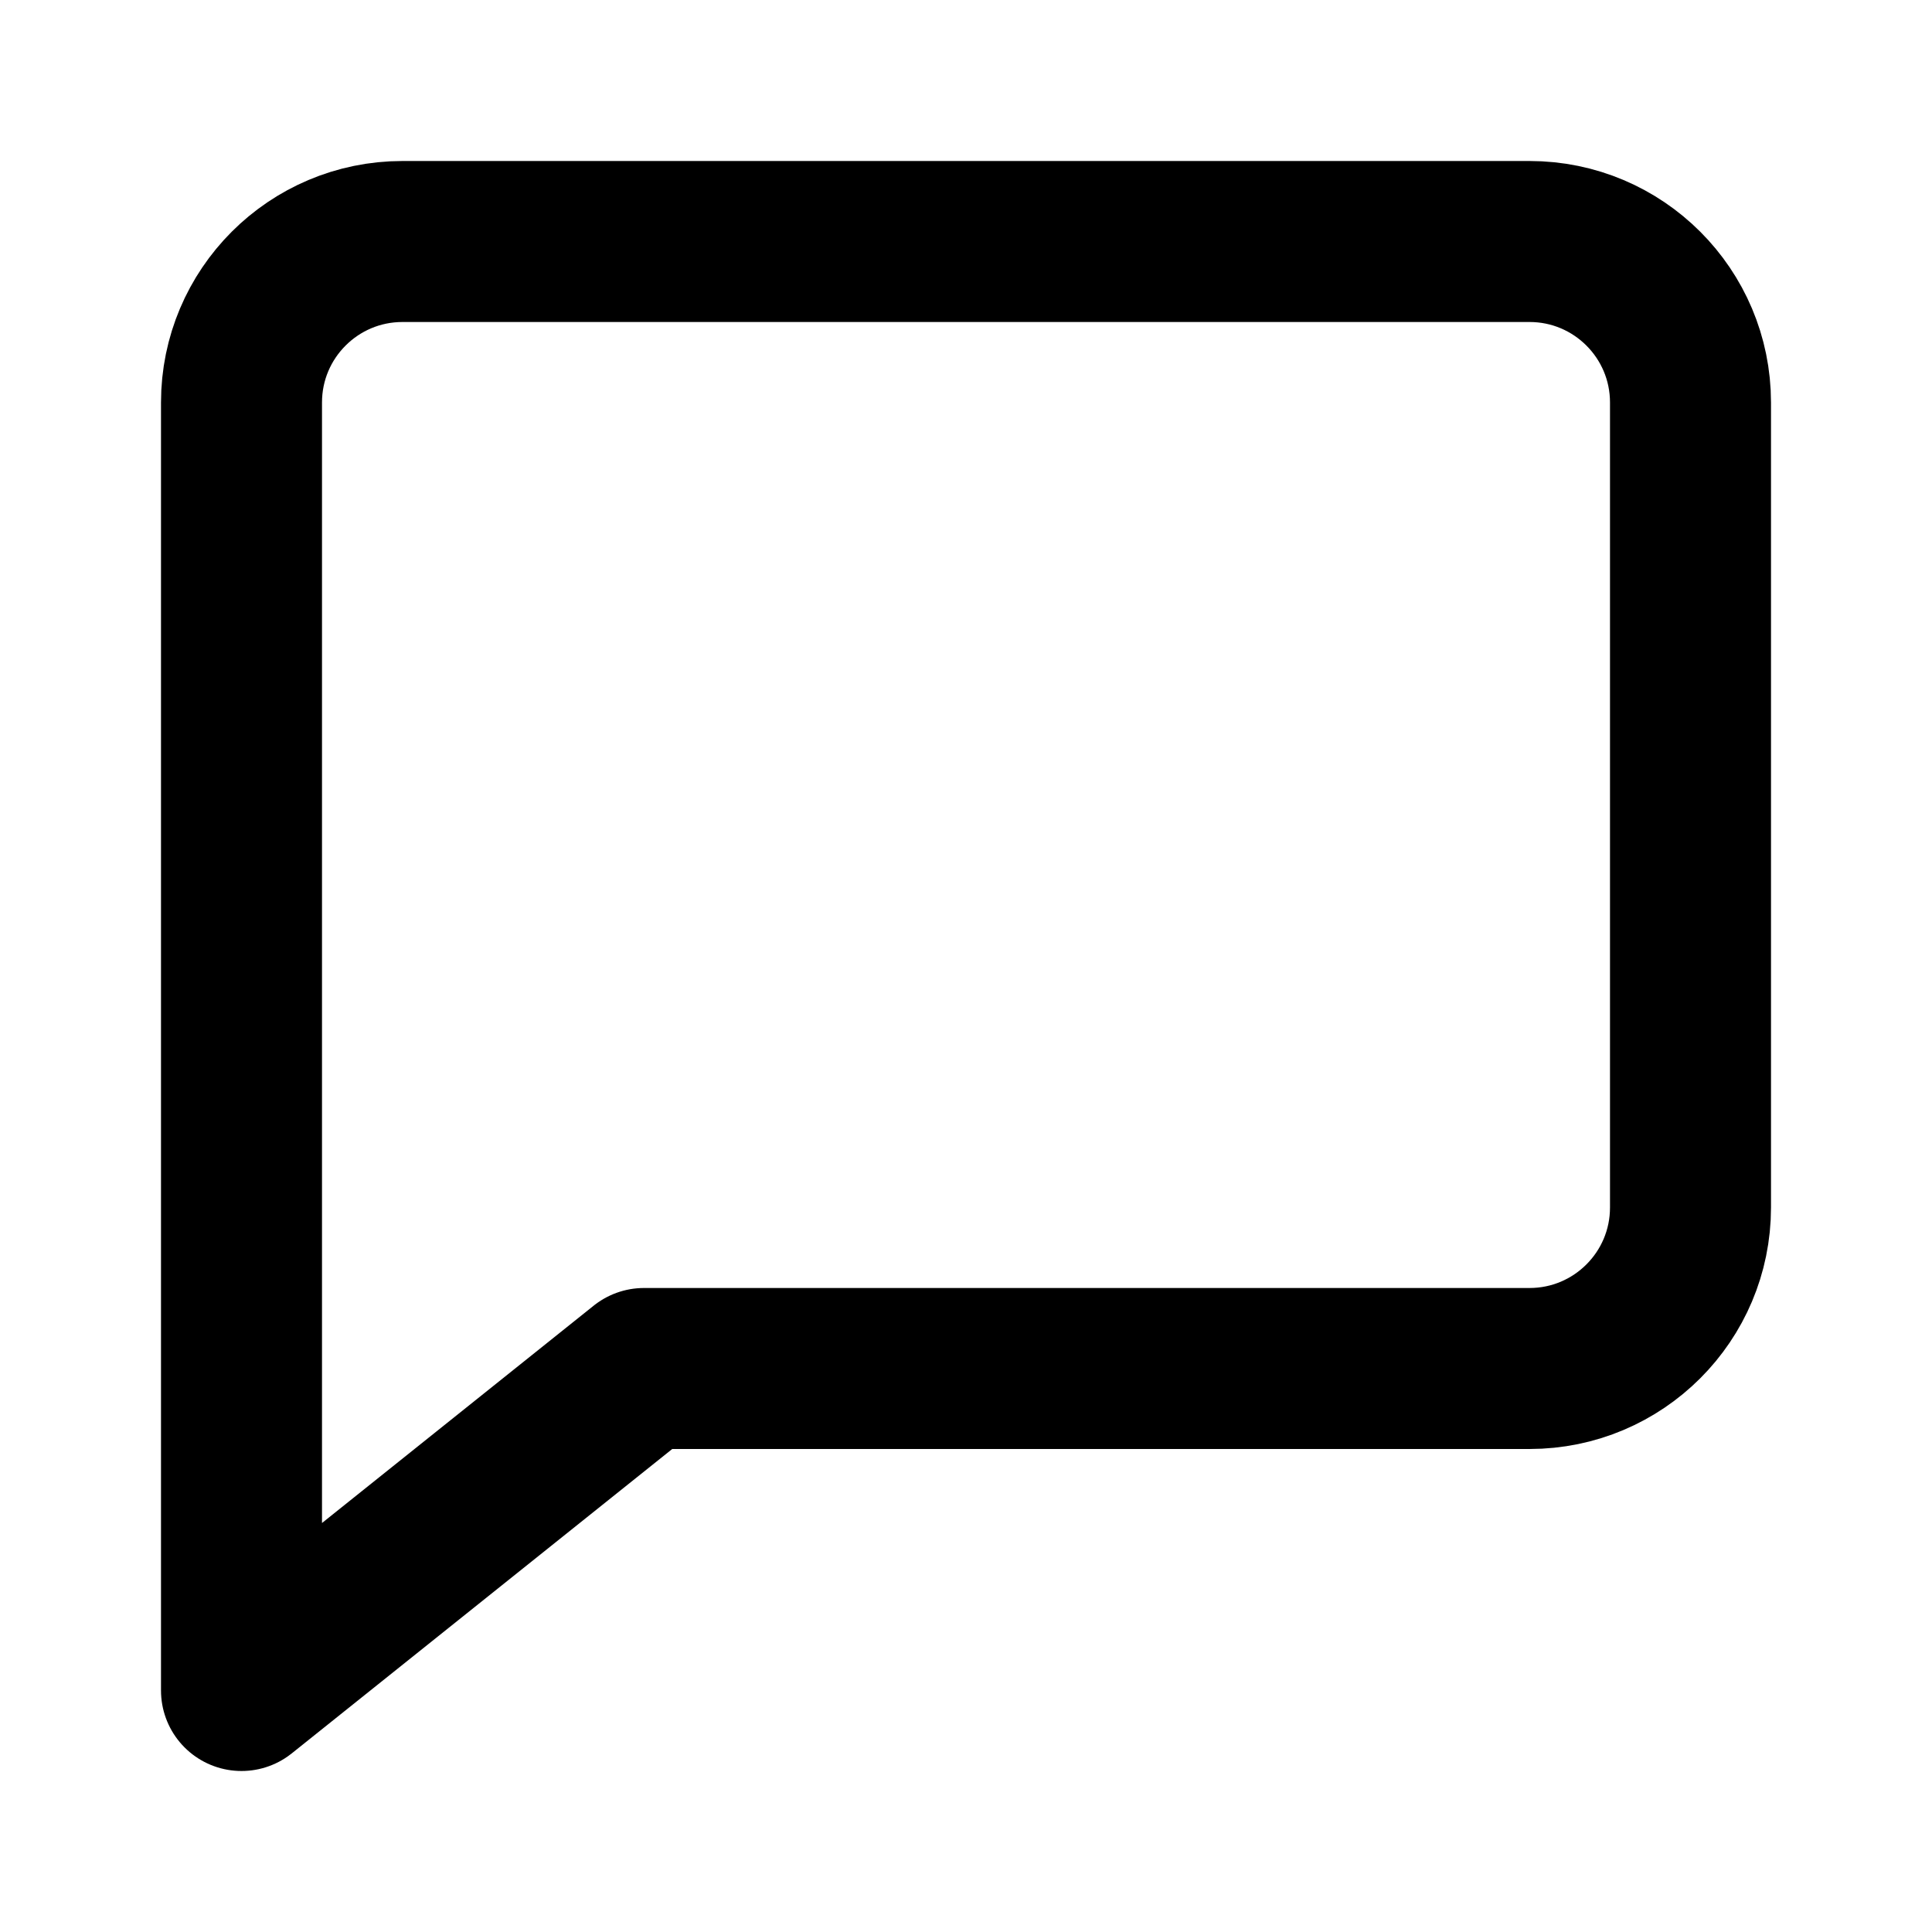
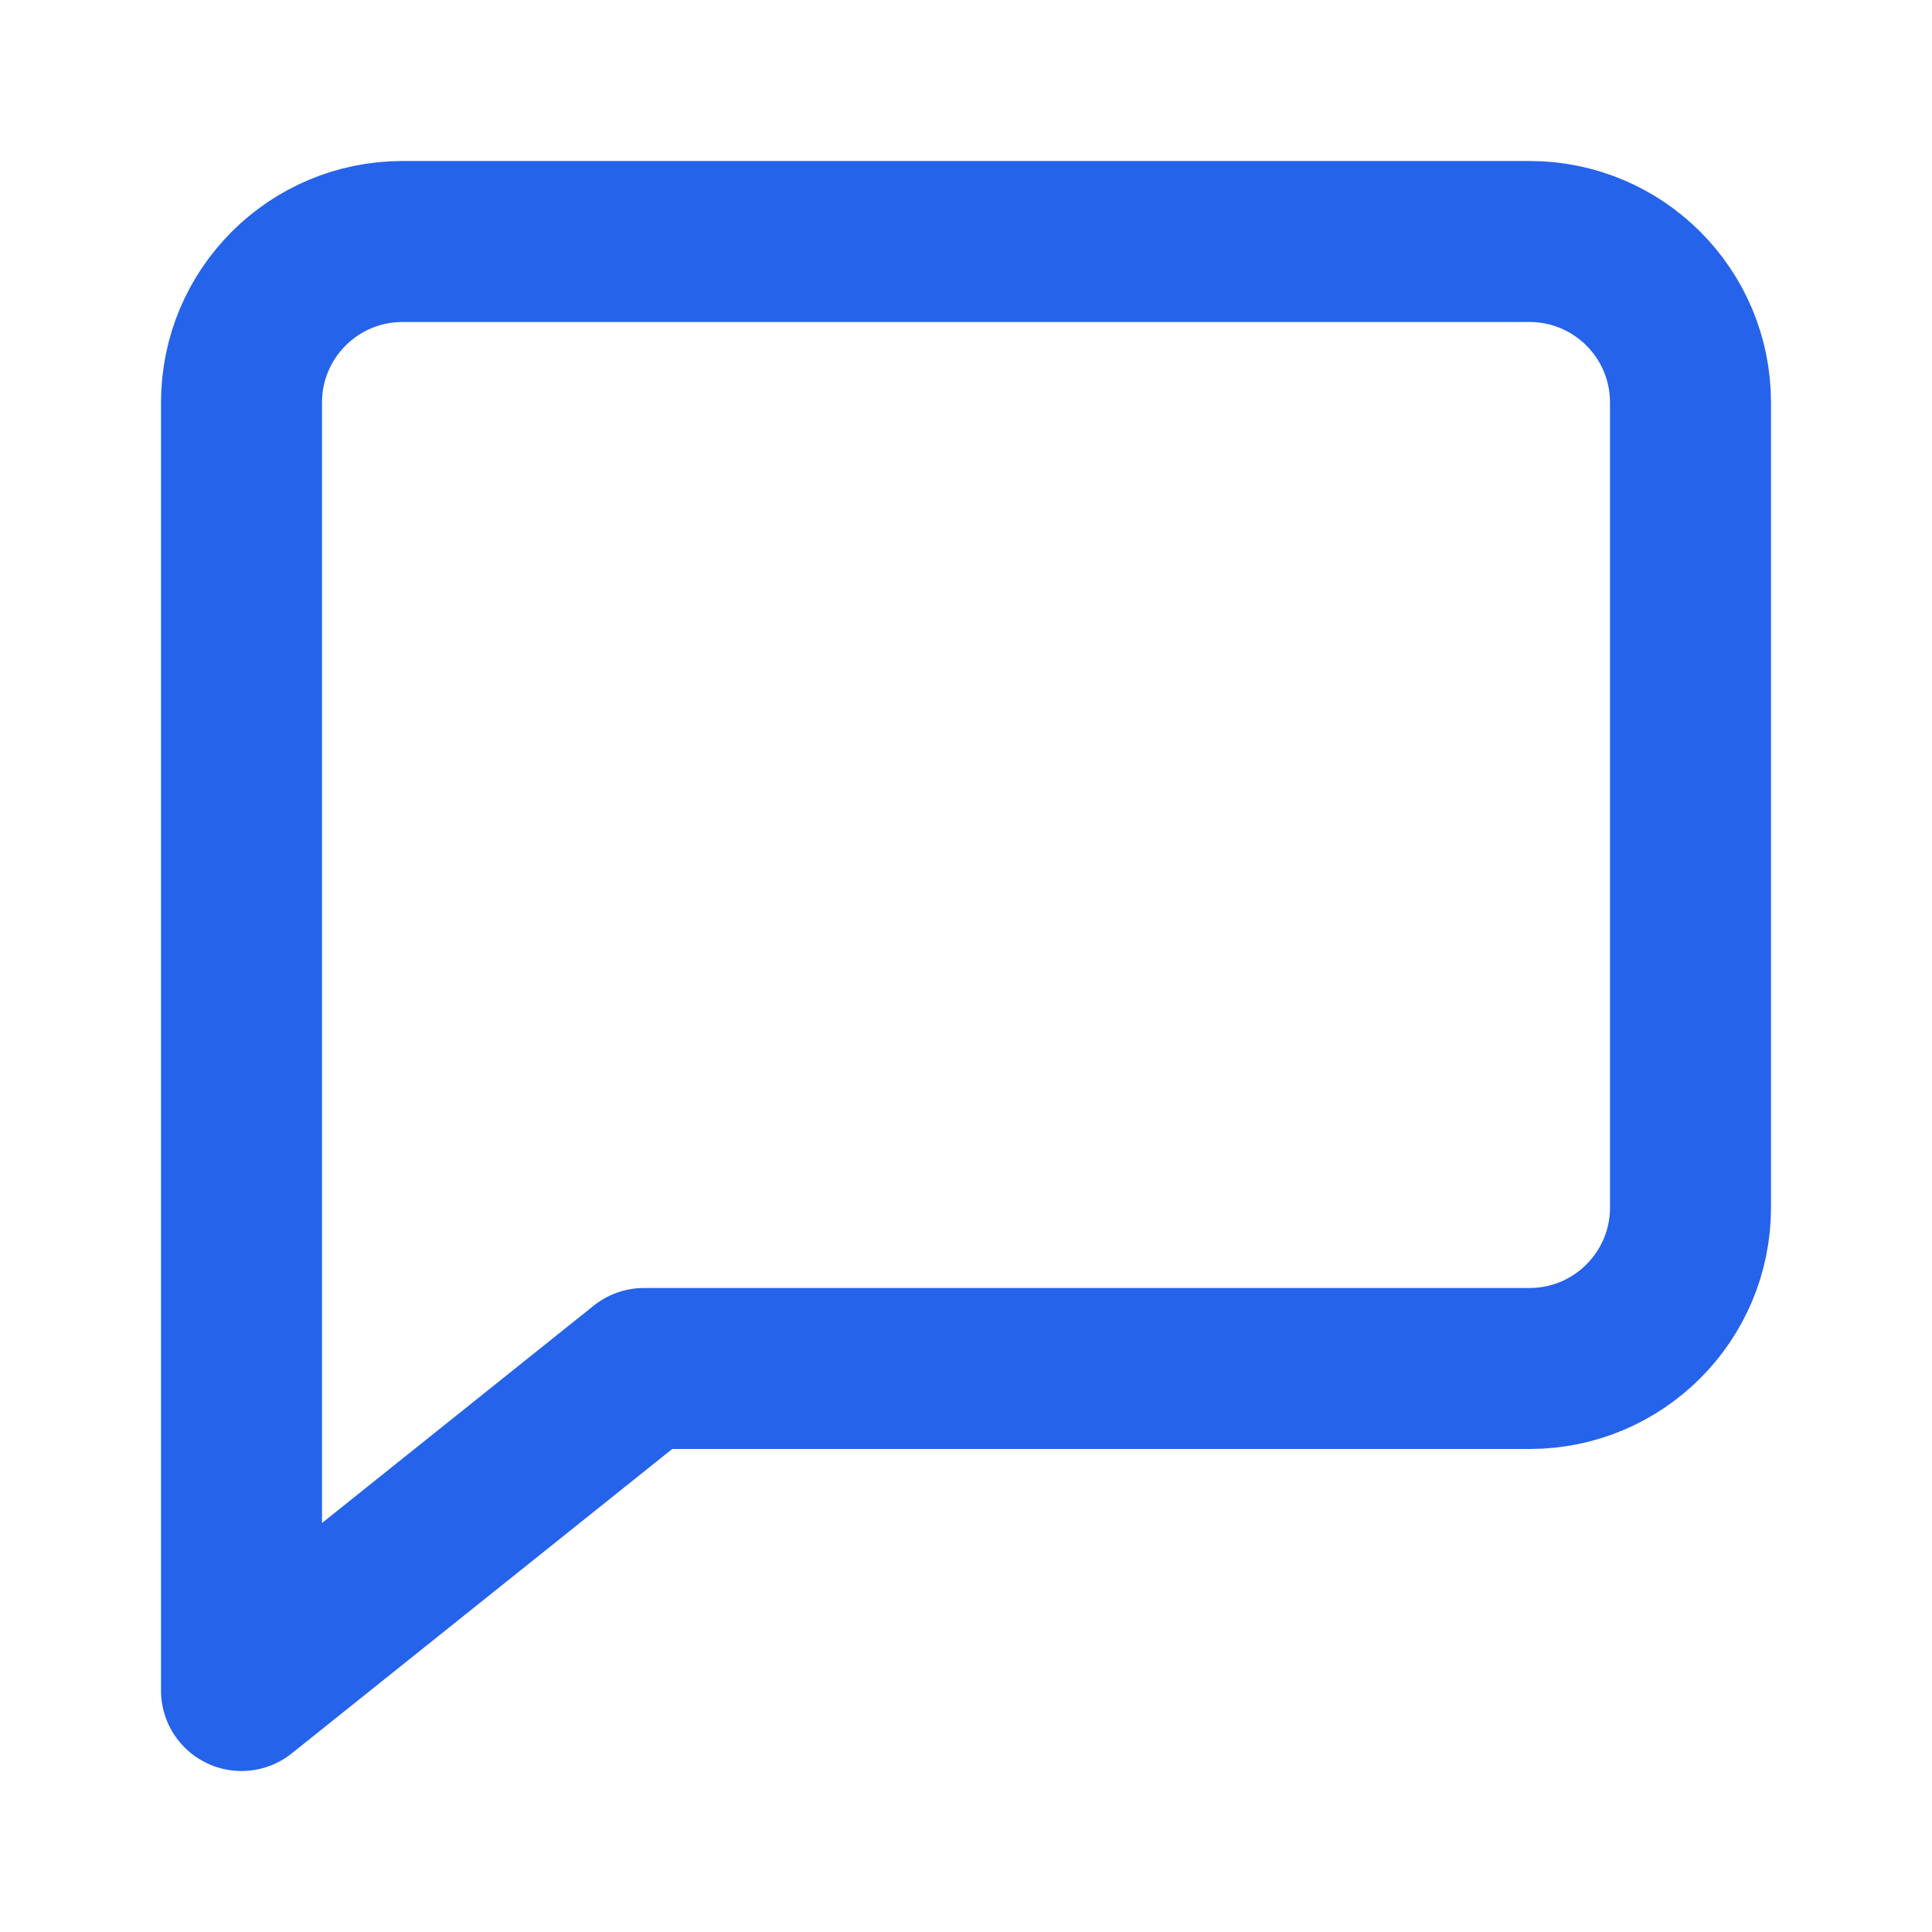
- <svg xmlns="http://www.w3.org/2000/svg" width="24" height="24" viewBox="0 0 24 24" fill="none" stroke="currentColor" stroke-width="2" stroke-linecap="round" stroke-linejoin="round">
+ <svg xmlns="http://www.w3.org/2000/svg" width="24" height="24" viewBox="0 0 24 24" fill="none" stroke="#2563EB" stroke-width="2" stroke-linecap="round" stroke-linejoin="round">
  <path d="M21 15a2 2 0 0 1-2 2H8l-5 4V5a2 2 0 0 1 2-2h14a2 2 0 0 1 2 2z" />
</svg>
